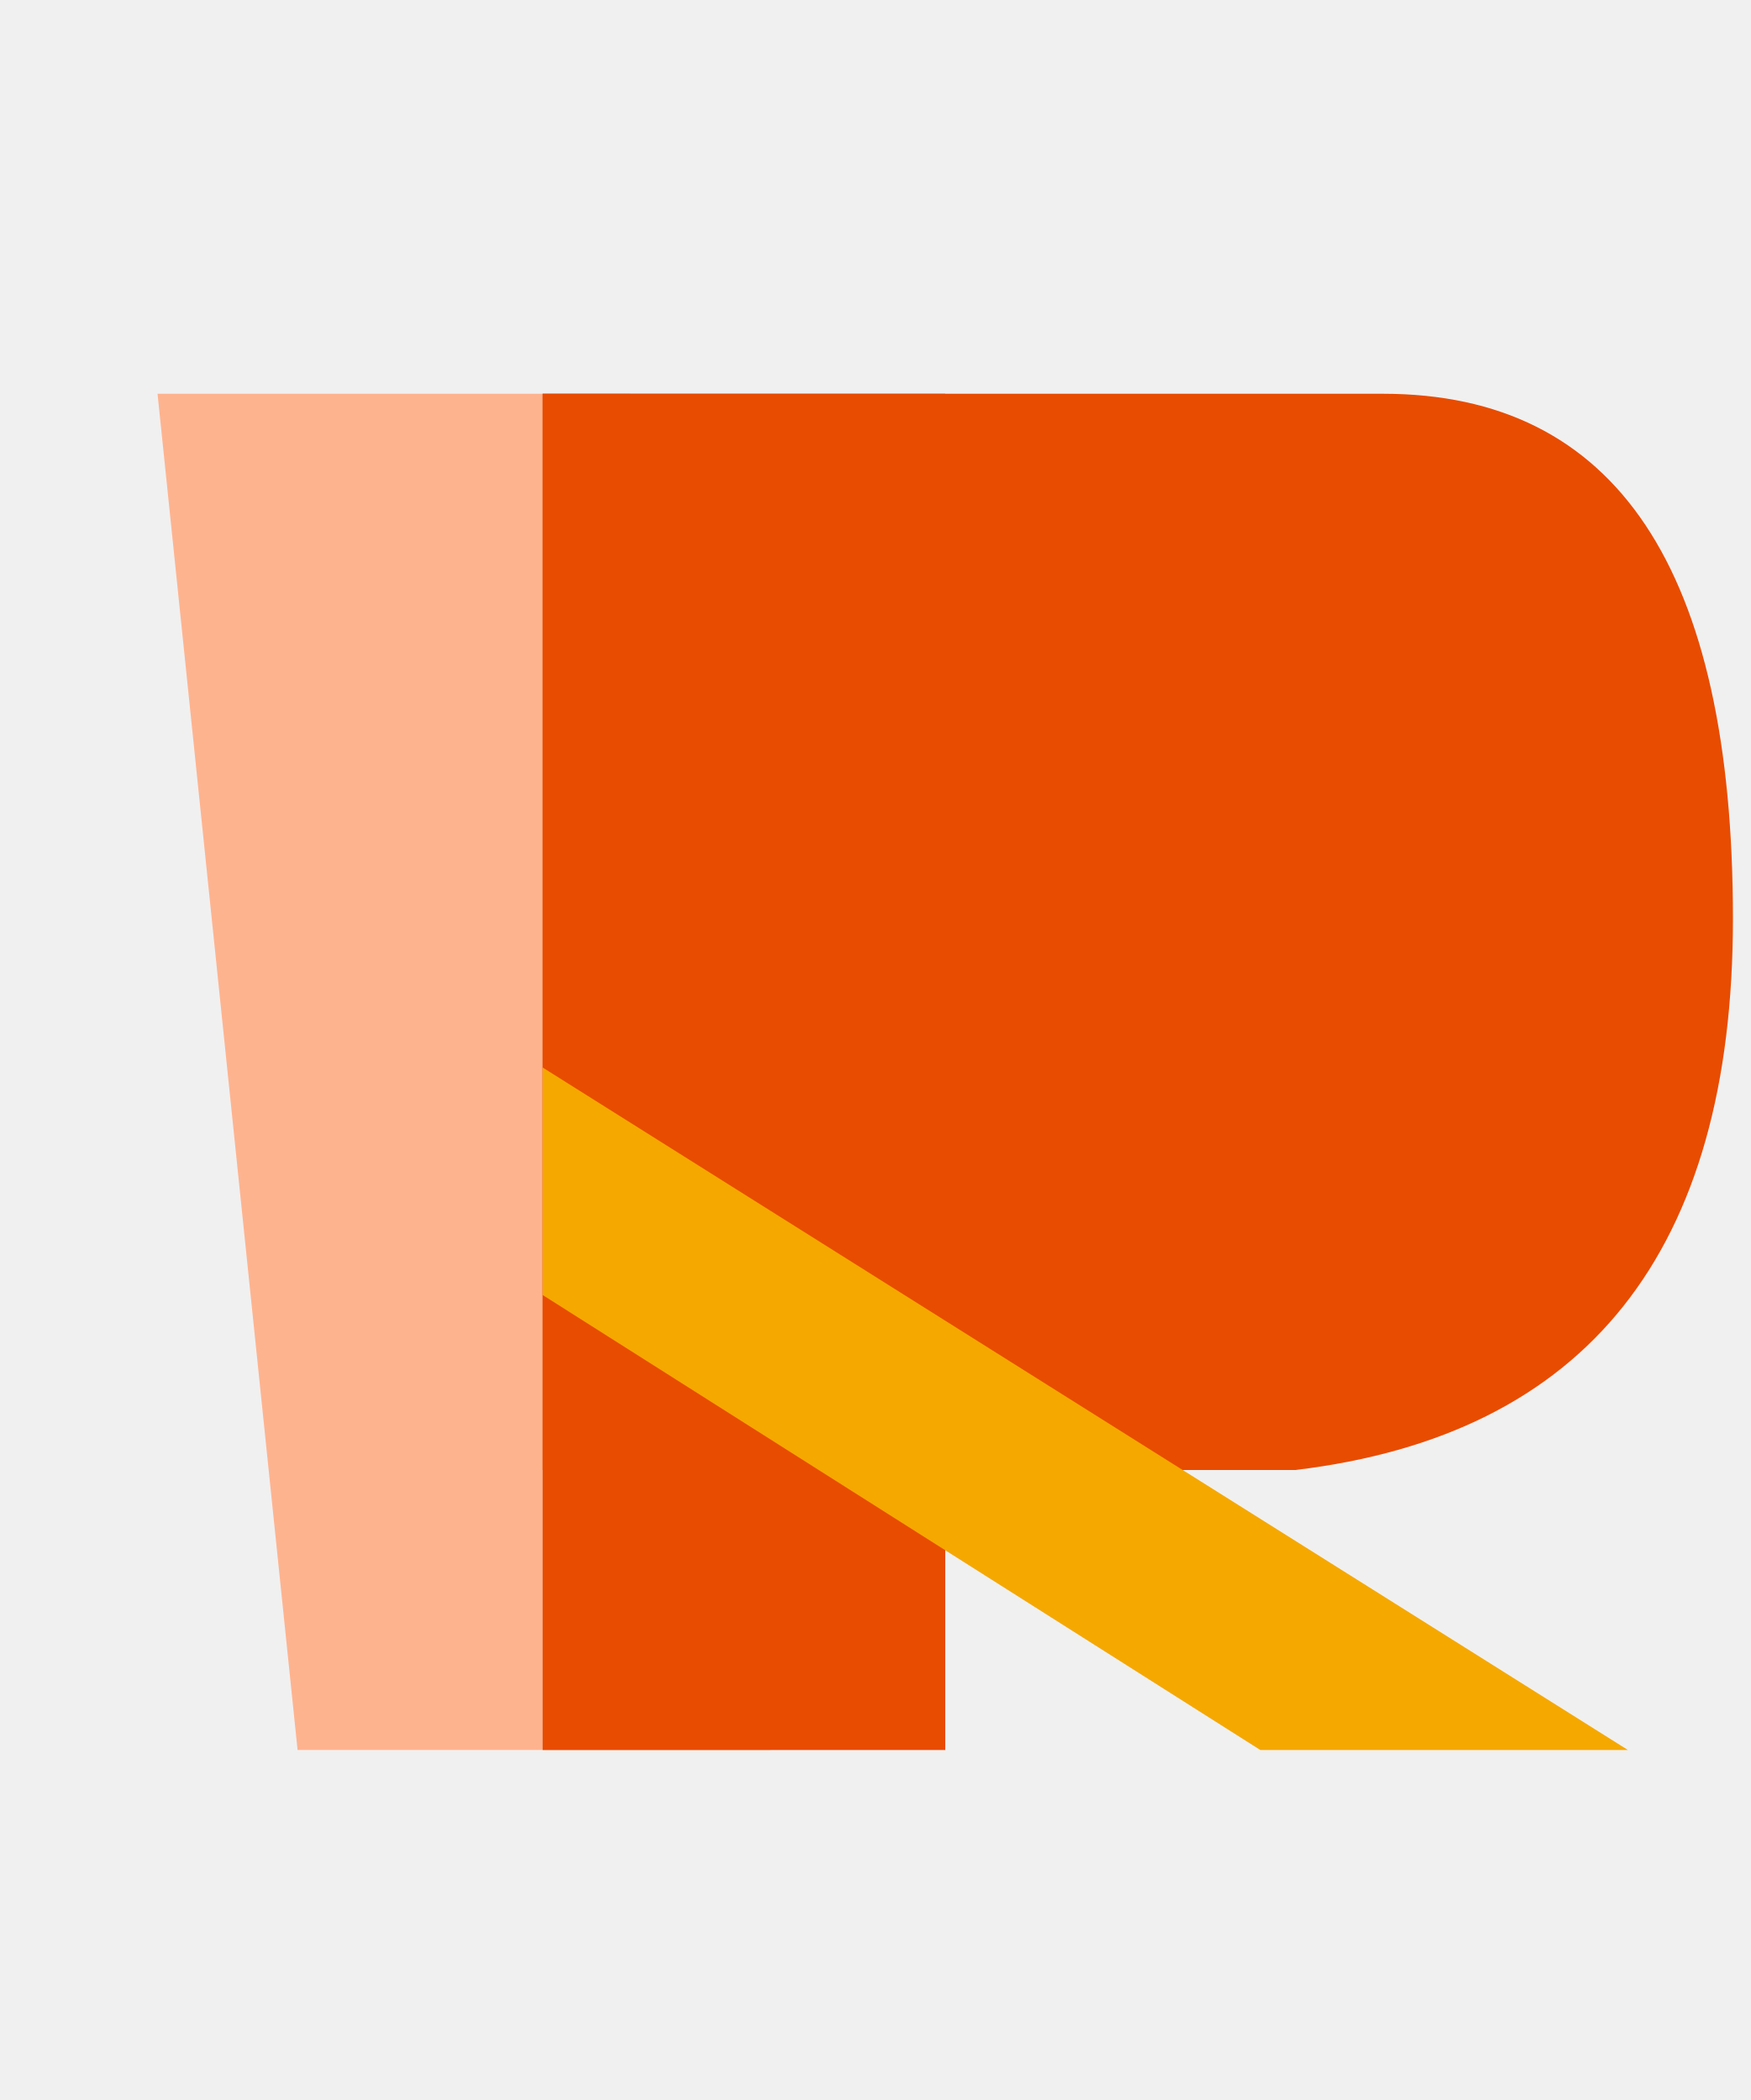
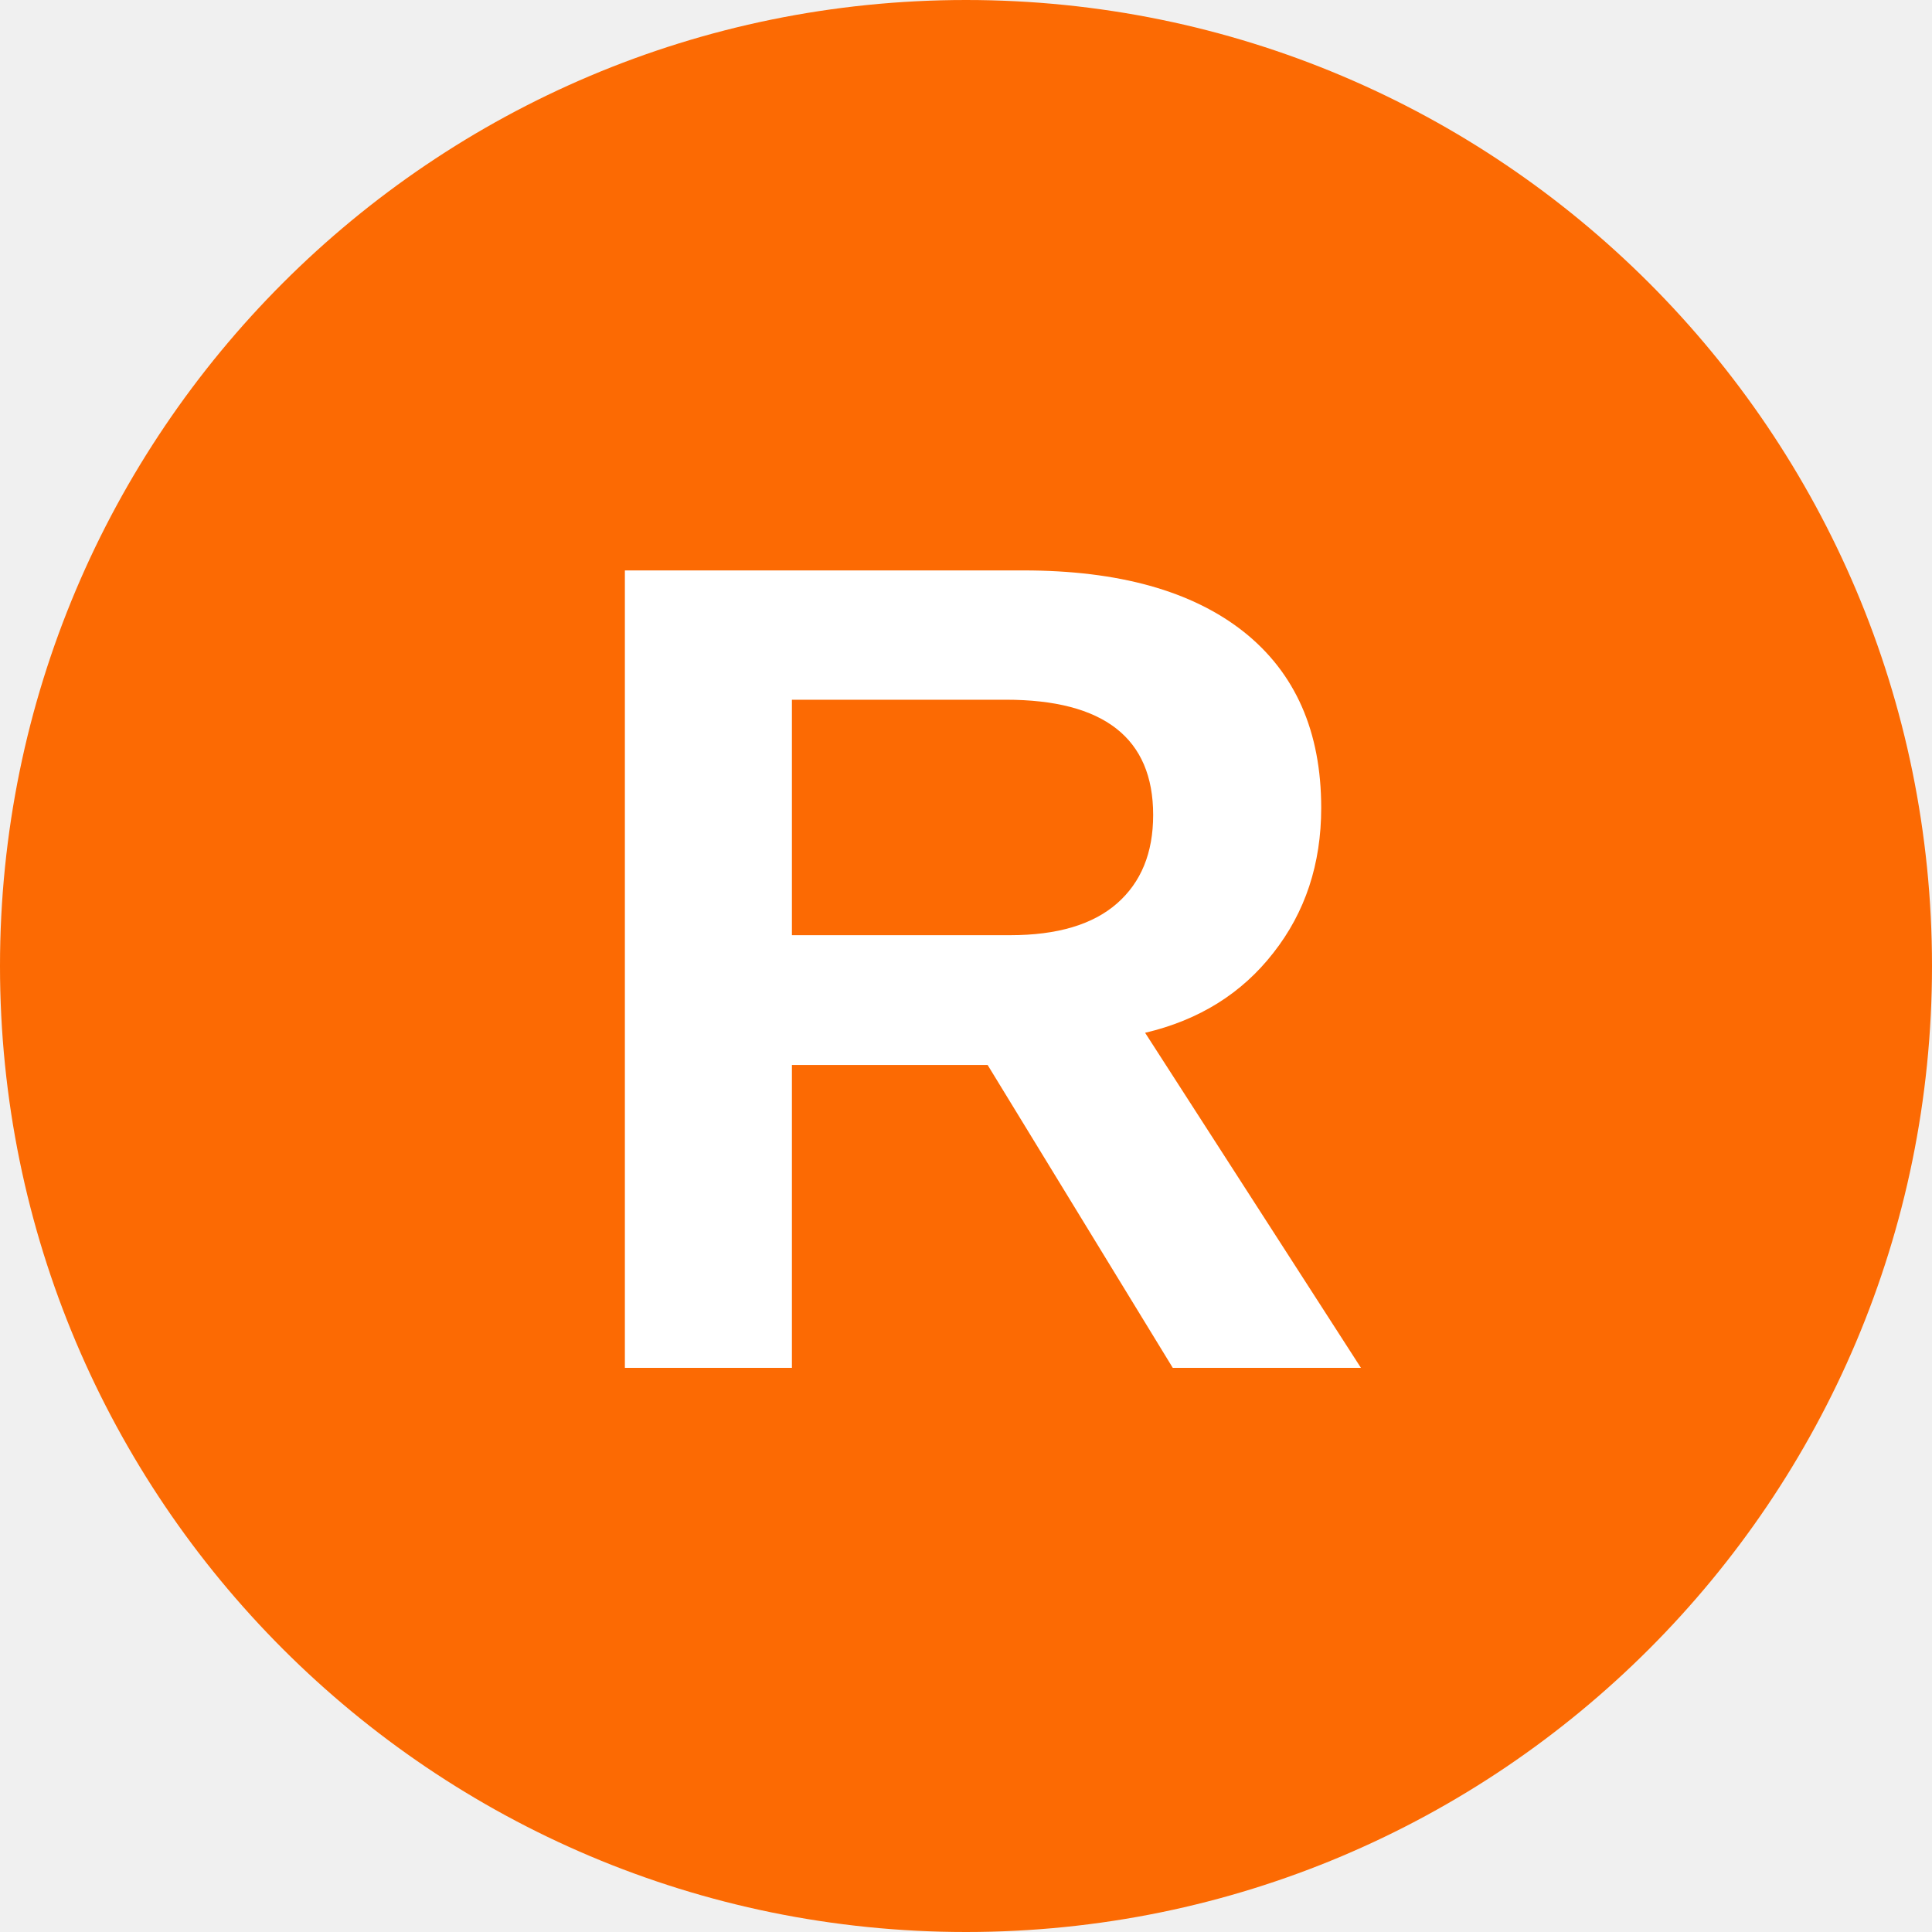
- <svg xmlns="http://www.w3.org/2000/svg" viewBox="0 0 200 240" fill="none">
-   <polygon points="18,45 72,45 88,200 34,200" fill="#FFB08A" opacity="0.95" />
-   <path d="M62,45 L158,45 Q198,45 198,105 Q198,162 148,168 L62,168 Z" fill="#E84C00" />
-   <rect x="62" y="45" width="46" height="155" fill="#E84C00" />
-   <polygon points="62,122 186,200 144,200 62,148" fill="#F5A800" />
+ <svg xmlns="http://www.w3.org/2000/svg" viewBox="0 0 60 60" fill="none">
+   <circle cx="30" cy="30" r="30" fill="#fc6a03" />
+   <text x="50%" y="50%" dominant-baseline="central" text-anchor="middle" font-family="'Segoe UI', system-ui, -apple-system, Arial, sans-serif" font-size="36" font-weight="800" fill="white">R</text>
</svg>
